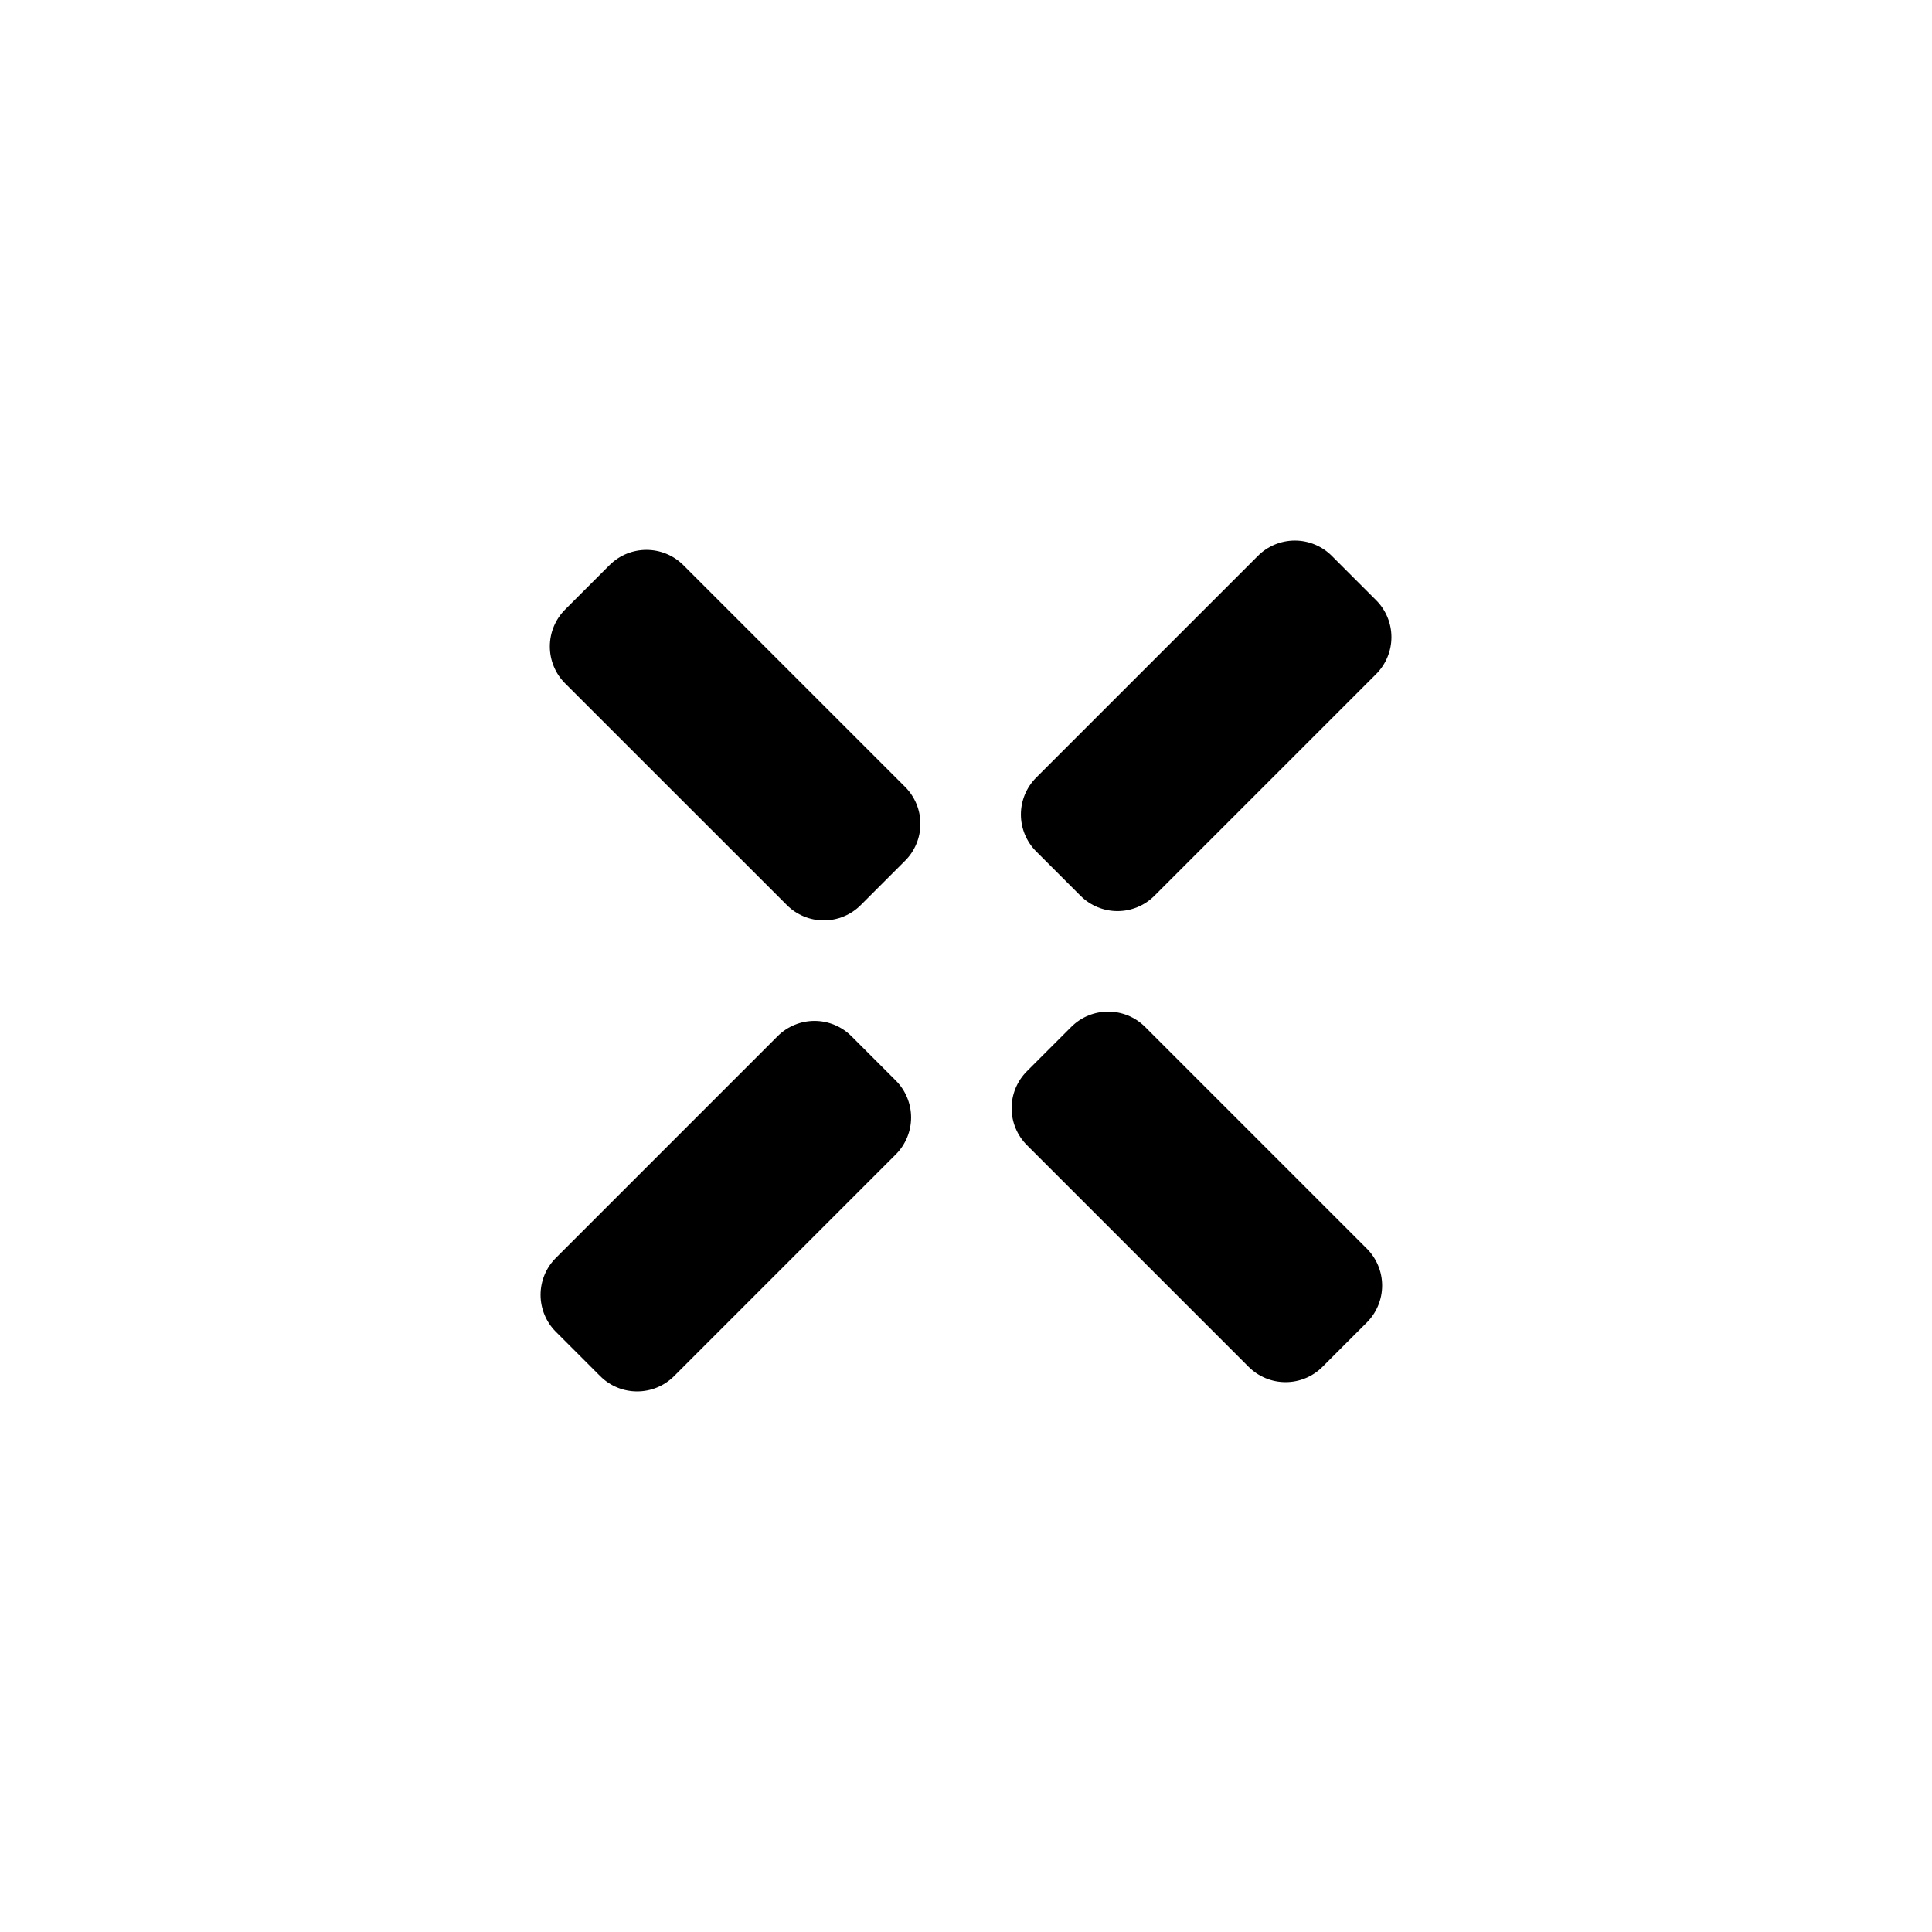
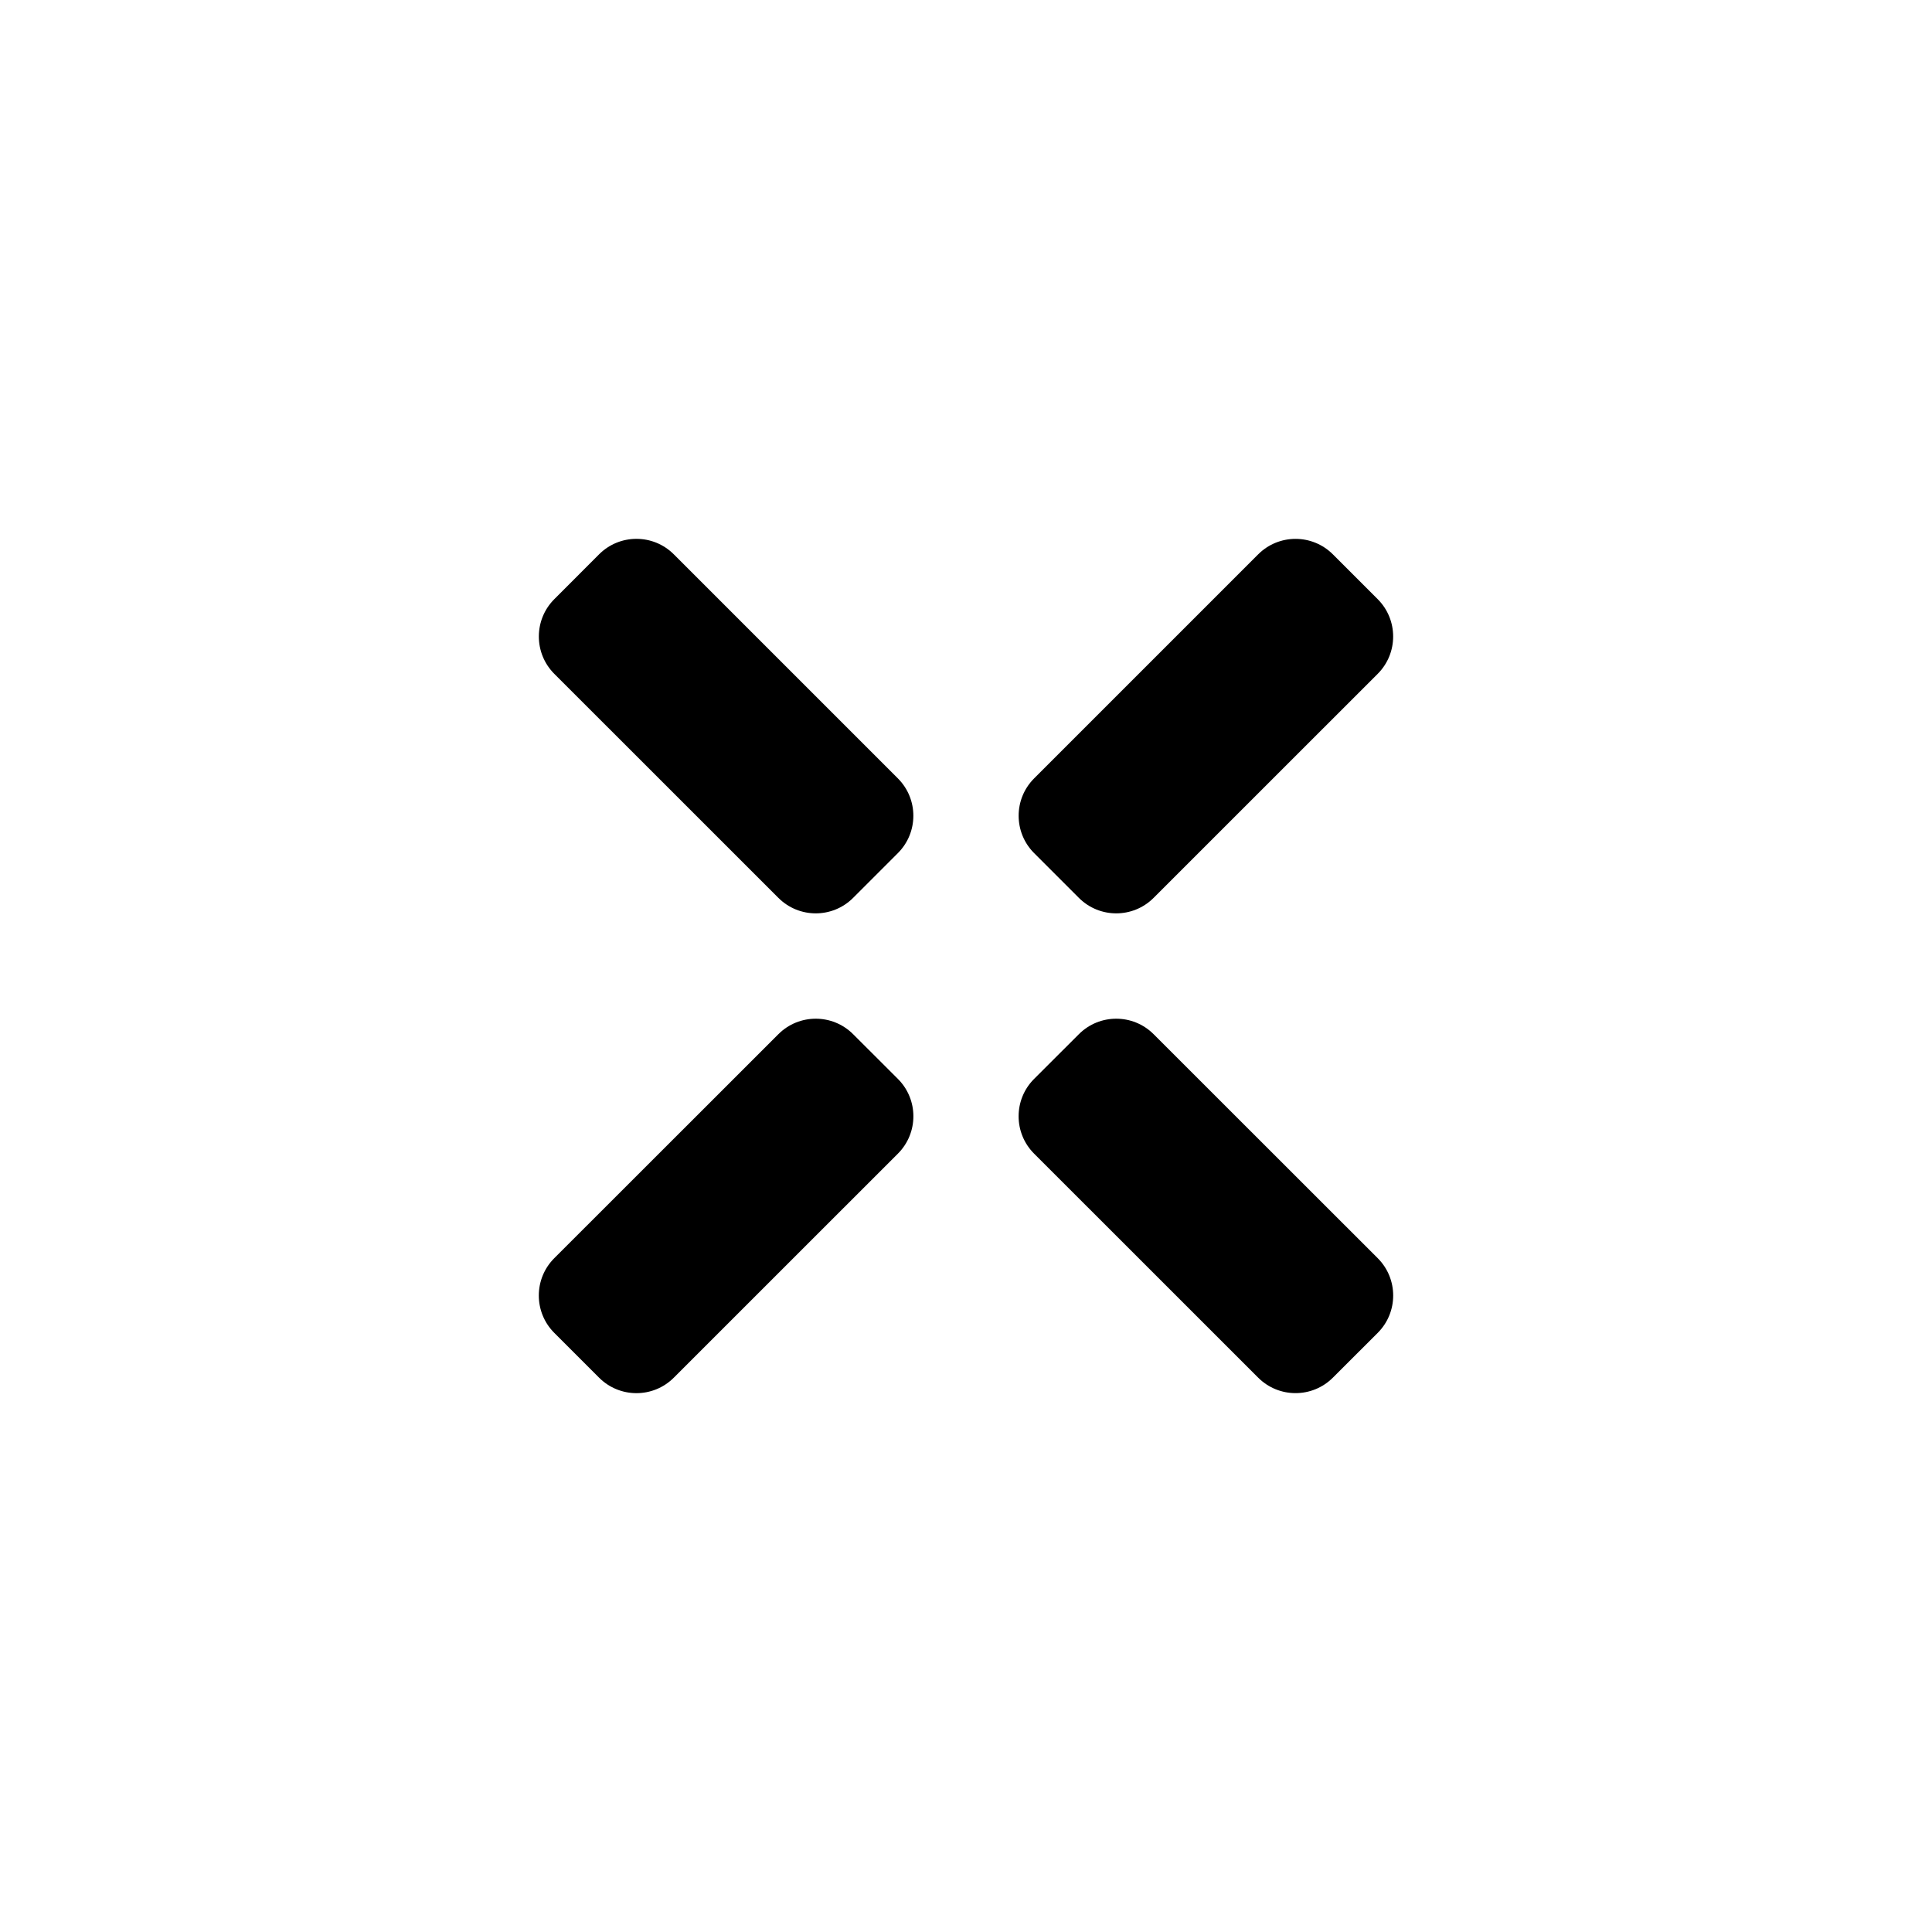
<svg fill="currentColor" viewBox="0 0 32 32">
-   <path d="M9.361 11.32a.865.865 0 0 1 0-1.225l.734-.734a.866.866 0 0 1 1.224 0l3.672 3.672a.865.865 0 0 1 0 1.224l-.734.734a.865.865 0 0 1-1.224 0zm7.648 7.647a.865.865 0 0 1 0-1.224l.734-.734a.866.866 0 0 1 1.224 0l3.672 3.672a.865.865 0 0 1 0 1.224l-.734.734a.865.865 0 0 1-1.224 0zm2.112-4.13a.865.865 0 0 1-1.224 0l-.734-.734a.865.865 0 0 1 0-1.224l3.672-3.672a.865.865 0 0 1 1.224 0l.734.734a.865.865 0 0 1 0 1.224zm-7.956 7.956a.866.866 0 0 1-1.224 0l-.734-.734a.865.865 0 0 1 0-1.224l3.672-3.672a.865.865 0 0 1 1.224 0l.734.734a.865.865 0 0 1 0 1.224z" />
+   <path d="M11.16 22.819a.875.875 0 0 1-1.237 0l-.742-.742a.875.875 0 0 1 0-1.238l3.712-3.71a.875.875 0 0 1 1.237 0l.742.741a.875.875 0 0 1 0 1.238zm9.68 0a.875.875 0 0 0 1.236 0l.743-.742a.875.875 0 0 0 0-1.238l-3.712-3.71a.875.875 0 0 0-1.237 0l-.742.741a.875.875 0 0 0 0 1.238zM11.16 9.181a.875.875 0 0 0-1.237 0l-.742.743a.875.875 0 0 0 0 1.237l3.712 3.711a.875.875 0 0 0 1.237 0l.742-.742a.875.875 0 0 0 0-1.237zm9.68 0a.875.875 0 0 1 1.236 0l.743.743a.875.875 0 0 1 0 1.237l-3.712 3.711a.875.875 0 0 1-1.237 0l-.742-.742a.875.875 0 0 1 0-1.237z" />
</svg>
